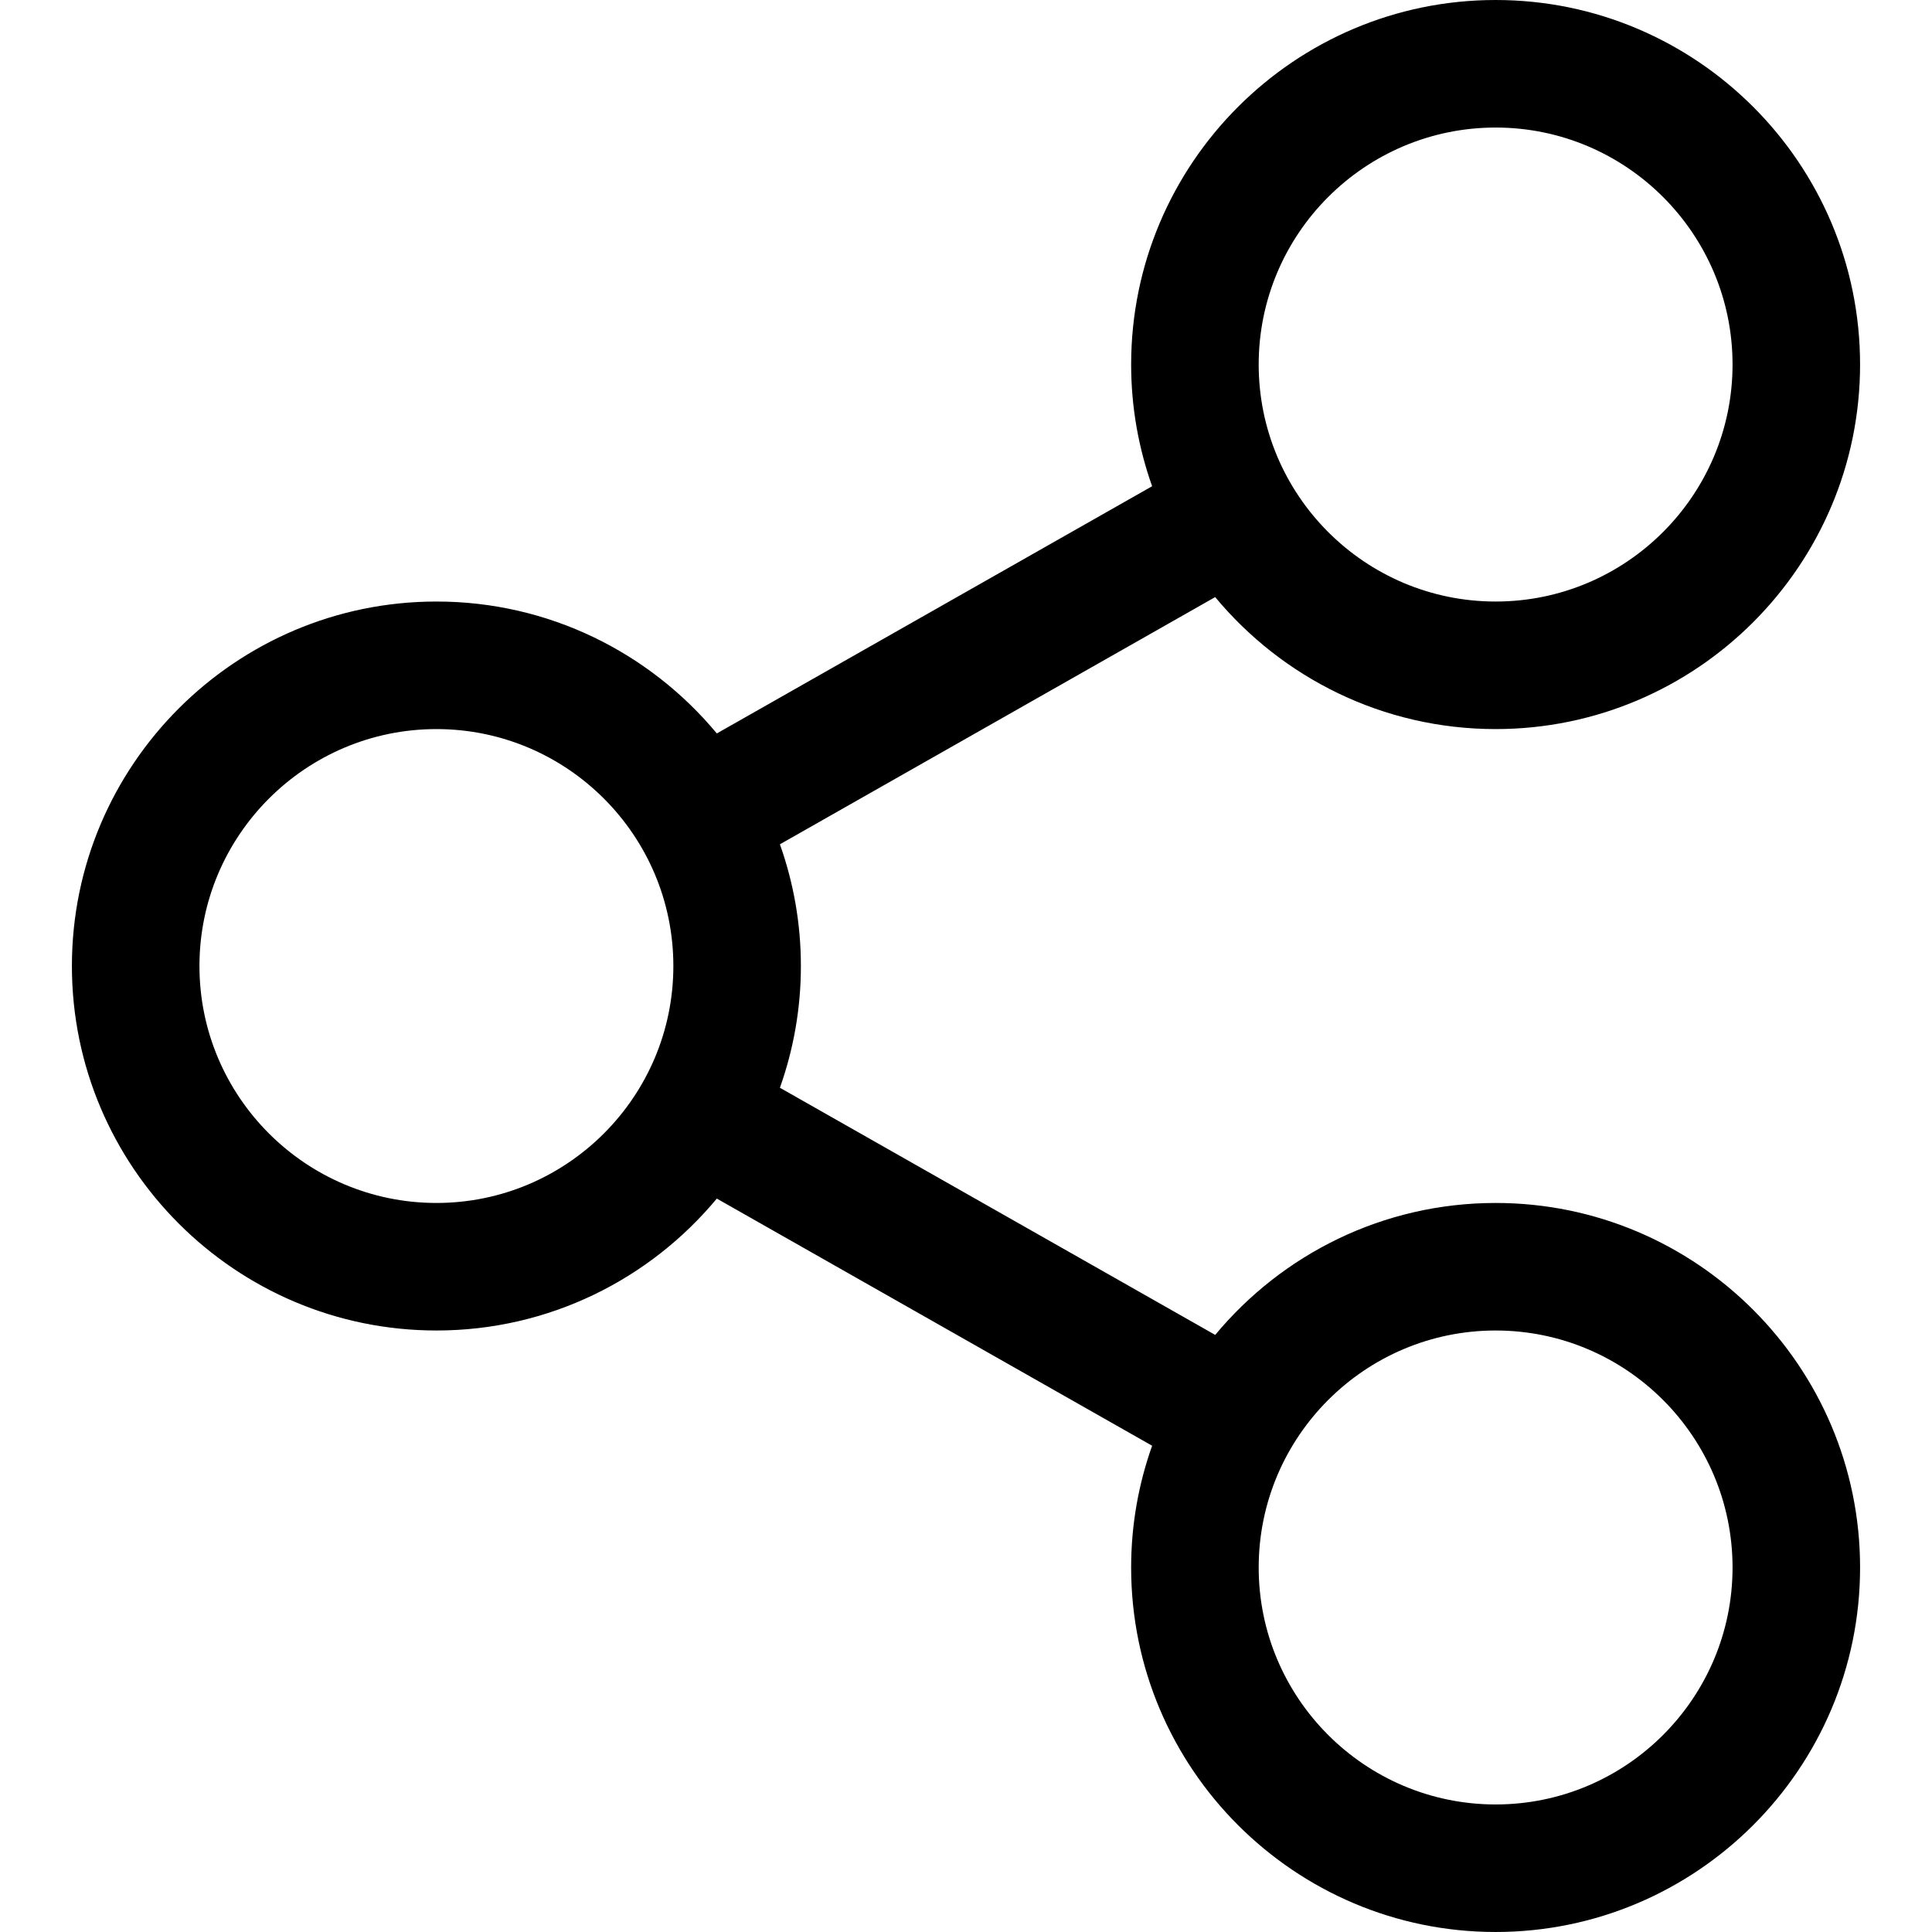
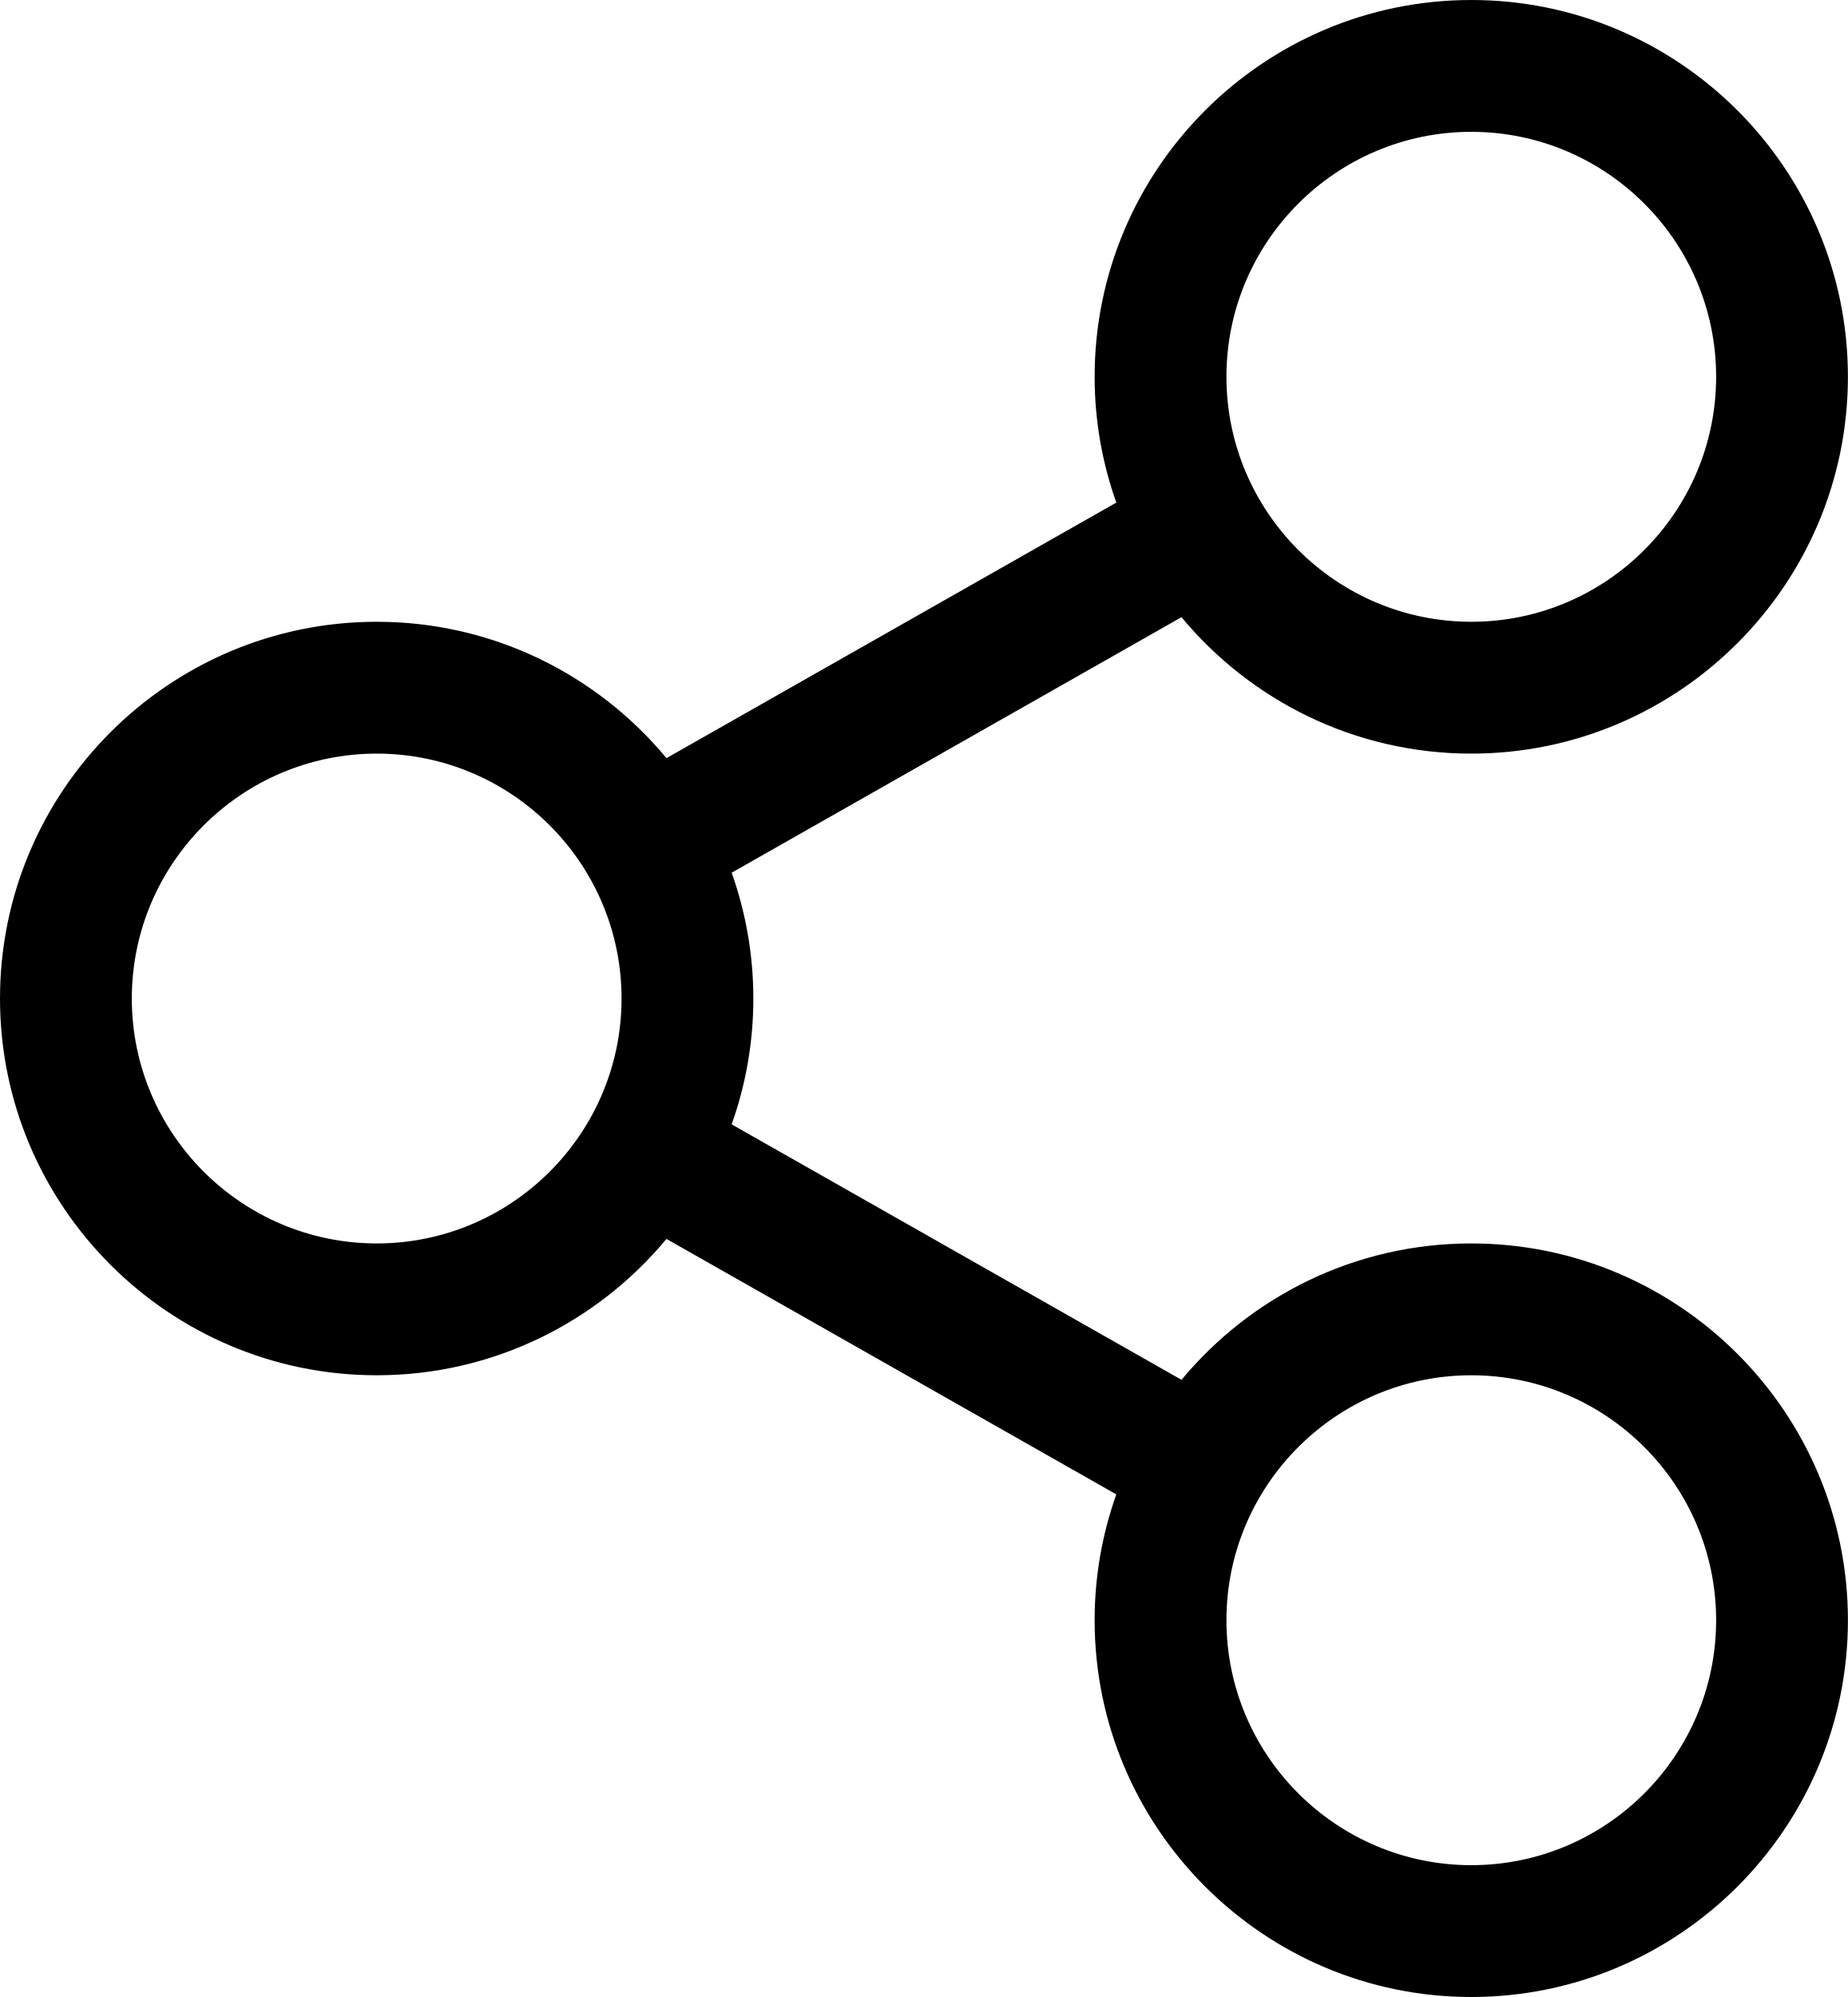
- <svg xmlns="http://www.w3.org/2000/svg" version="1.1" id="Capa_1" x="0px" y="0px" viewBox="0 0 227.216 227.216" style="enable-background:new 0 0 227.216 227.216;" xml:space="preserve">
-   <path d="M175.897,141.476c-13.249,0-25.11,6.044-32.98,15.518l-51.194-29.066c1.592-4.48,2.467-9.297,2.467-14.317  c0-5.019-0.875-9.836-2.467-14.316l51.19-29.073c7.869,9.477,19.732,15.523,32.982,15.523c23.634,0,42.862-19.235,42.862-42.879  C218.759,19.229,199.531,0,175.897,0C152.26,0,133.03,19.229,133.03,42.865c0,5.02,0.874,9.838,2.467,14.319L84.304,86.258  c-7.869-9.472-19.729-15.514-32.975-15.514c-23.64,0-42.873,19.229-42.873,42.866c0,23.636,19.233,42.865,42.873,42.865  c13.246,0,25.105-6.042,32.974-15.513l51.194,29.067c-1.593,4.481-2.468,9.3-2.468,14.321c0,23.636,19.23,42.865,42.867,42.865  c23.634,0,42.862-19.23,42.862-42.865C218.759,160.71,199.531,141.476,175.897,141.476z M175.897,15  c15.363,0,27.862,12.5,27.862,27.865c0,15.373-12.499,27.879-27.862,27.879c-15.366,0-27.867-12.506-27.867-27.879  C148.03,27.5,160.531,15,175.897,15z M51.33,141.476c-15.369,0-27.873-12.501-27.873-27.865c0-15.366,12.504-27.866,27.873-27.866  c15.363,0,27.861,12.5,27.861,27.866C79.191,128.975,66.692,141.476,51.33,141.476z M175.897,212.216  c-15.366,0-27.867-12.501-27.867-27.865c0-15.37,12.501-27.875,27.867-27.875c15.363,0,27.862,12.505,27.862,27.875  C203.759,199.715,191.26,212.216,175.897,212.216z" />
-   <g>
- </g>
-   <g>
- </g>
-   <g>
- </g>
-   <g>
- </g>
-   <g>
- </g>
-   <g>
- </g>
-   <g>
- </g>
-   <g>
- </g>
-   <g>
- </g>
-   <g>
- </g>
-   <g>
- </g>
-   <g>
- </g>
-   <g>
- </g>
-   <g>
- </g>
-   <g>
- </g>
+ <svg xmlns="http://www.w3.org/2000/svg" version="1.1" id="Capa_1" x="0px" y="0px" viewBox="0 0 210.302 227.215" xml:space="preserve" width="210.302" height="227.215">
+   <defs id="defs37" />
+   <path d="m 167.441,141.476 c -13.249,0 -25.11,6.044 -32.98,15.518 L 83.267,127.928 c 1.592,-4.48 2.467,-9.297 2.467,-14.317 0,-5.019 -0.875,-9.836 -2.467,-14.316 l 51.19,-29.073 c 7.869,9.477 19.732,15.523 32.982,15.523 23.634,0 42.862,-19.235 42.862,-42.879 C 210.303,19.229 191.075,0 167.441,0 c -23.637,0 -42.867,19.229 -42.867,42.865 0,5.02 0.874,9.838 2.467,14.319 L 75.848,86.258 C 67.979,76.786 56.119,70.744 42.873,70.744 19.233,70.744 0,89.973 0,113.61 c 0,23.636 19.233,42.865 42.873,42.865 13.246,0 25.105,-6.042 32.974,-15.513 l 51.194,29.067 c -1.593,4.481 -2.468,9.3 -2.468,14.321 0,23.636 19.23,42.865 42.867,42.865 23.634,0 42.862,-19.23 42.862,-42.865 0.001,-23.64 -19.227,-42.874 -42.861,-42.874 z m 0,-126.476 c 15.363,0 27.862,12.5 27.862,27.865 0,15.373 -12.499,27.879 -27.862,27.879 -15.366,0 -27.867,-12.506 -27.867,-27.879 C 139.574,27.5 152.075,15 167.441,15 Z M 42.874,141.476 c -15.369,0 -27.873,-12.501 -27.873,-27.865 0,-15.366 12.504,-27.866 27.873,-27.866 15.363,0 27.861,12.5 27.861,27.866 0,15.364 -12.499,27.865 -27.861,27.865 z m 124.567,70.74 c -15.366,0 -27.867,-12.501 -27.867,-27.865 0,-15.37 12.501,-27.875 27.867,-27.875 15.363,0 27.862,12.505 27.862,27.875 0,15.364 -12.499,27.865 -27.862,27.865 z" id="path3" />
+   <g id="g5" transform="translate(-8.456,0)" />
+   <g id="g7" transform="translate(-8.456,0)" />
+   <g id="g9" transform="translate(-8.456,0)" />
+   <g id="g11" transform="translate(-8.456,0)" />
+   <g id="g13" transform="translate(-8.456,0)" />
+   <g id="g15" transform="translate(-8.456,0)" />
+   <g id="g17" transform="translate(-8.456,0)" />
+   <g id="g19" transform="translate(-8.456,0)" />
+   <g id="g21" transform="translate(-8.456,0)" />
+   <g id="g23" transform="translate(-8.456,0)" />
+   <g id="g25" transform="translate(-8.456,0)" />
+   <g id="g27" transform="translate(-8.456,0)" />
+   <g id="g29" transform="translate(-8.456,0)" />
+   <g id="g31" transform="translate(-8.456,0)" />
+   <g id="g33" transform="translate(-8.456,0)" />
</svg>
